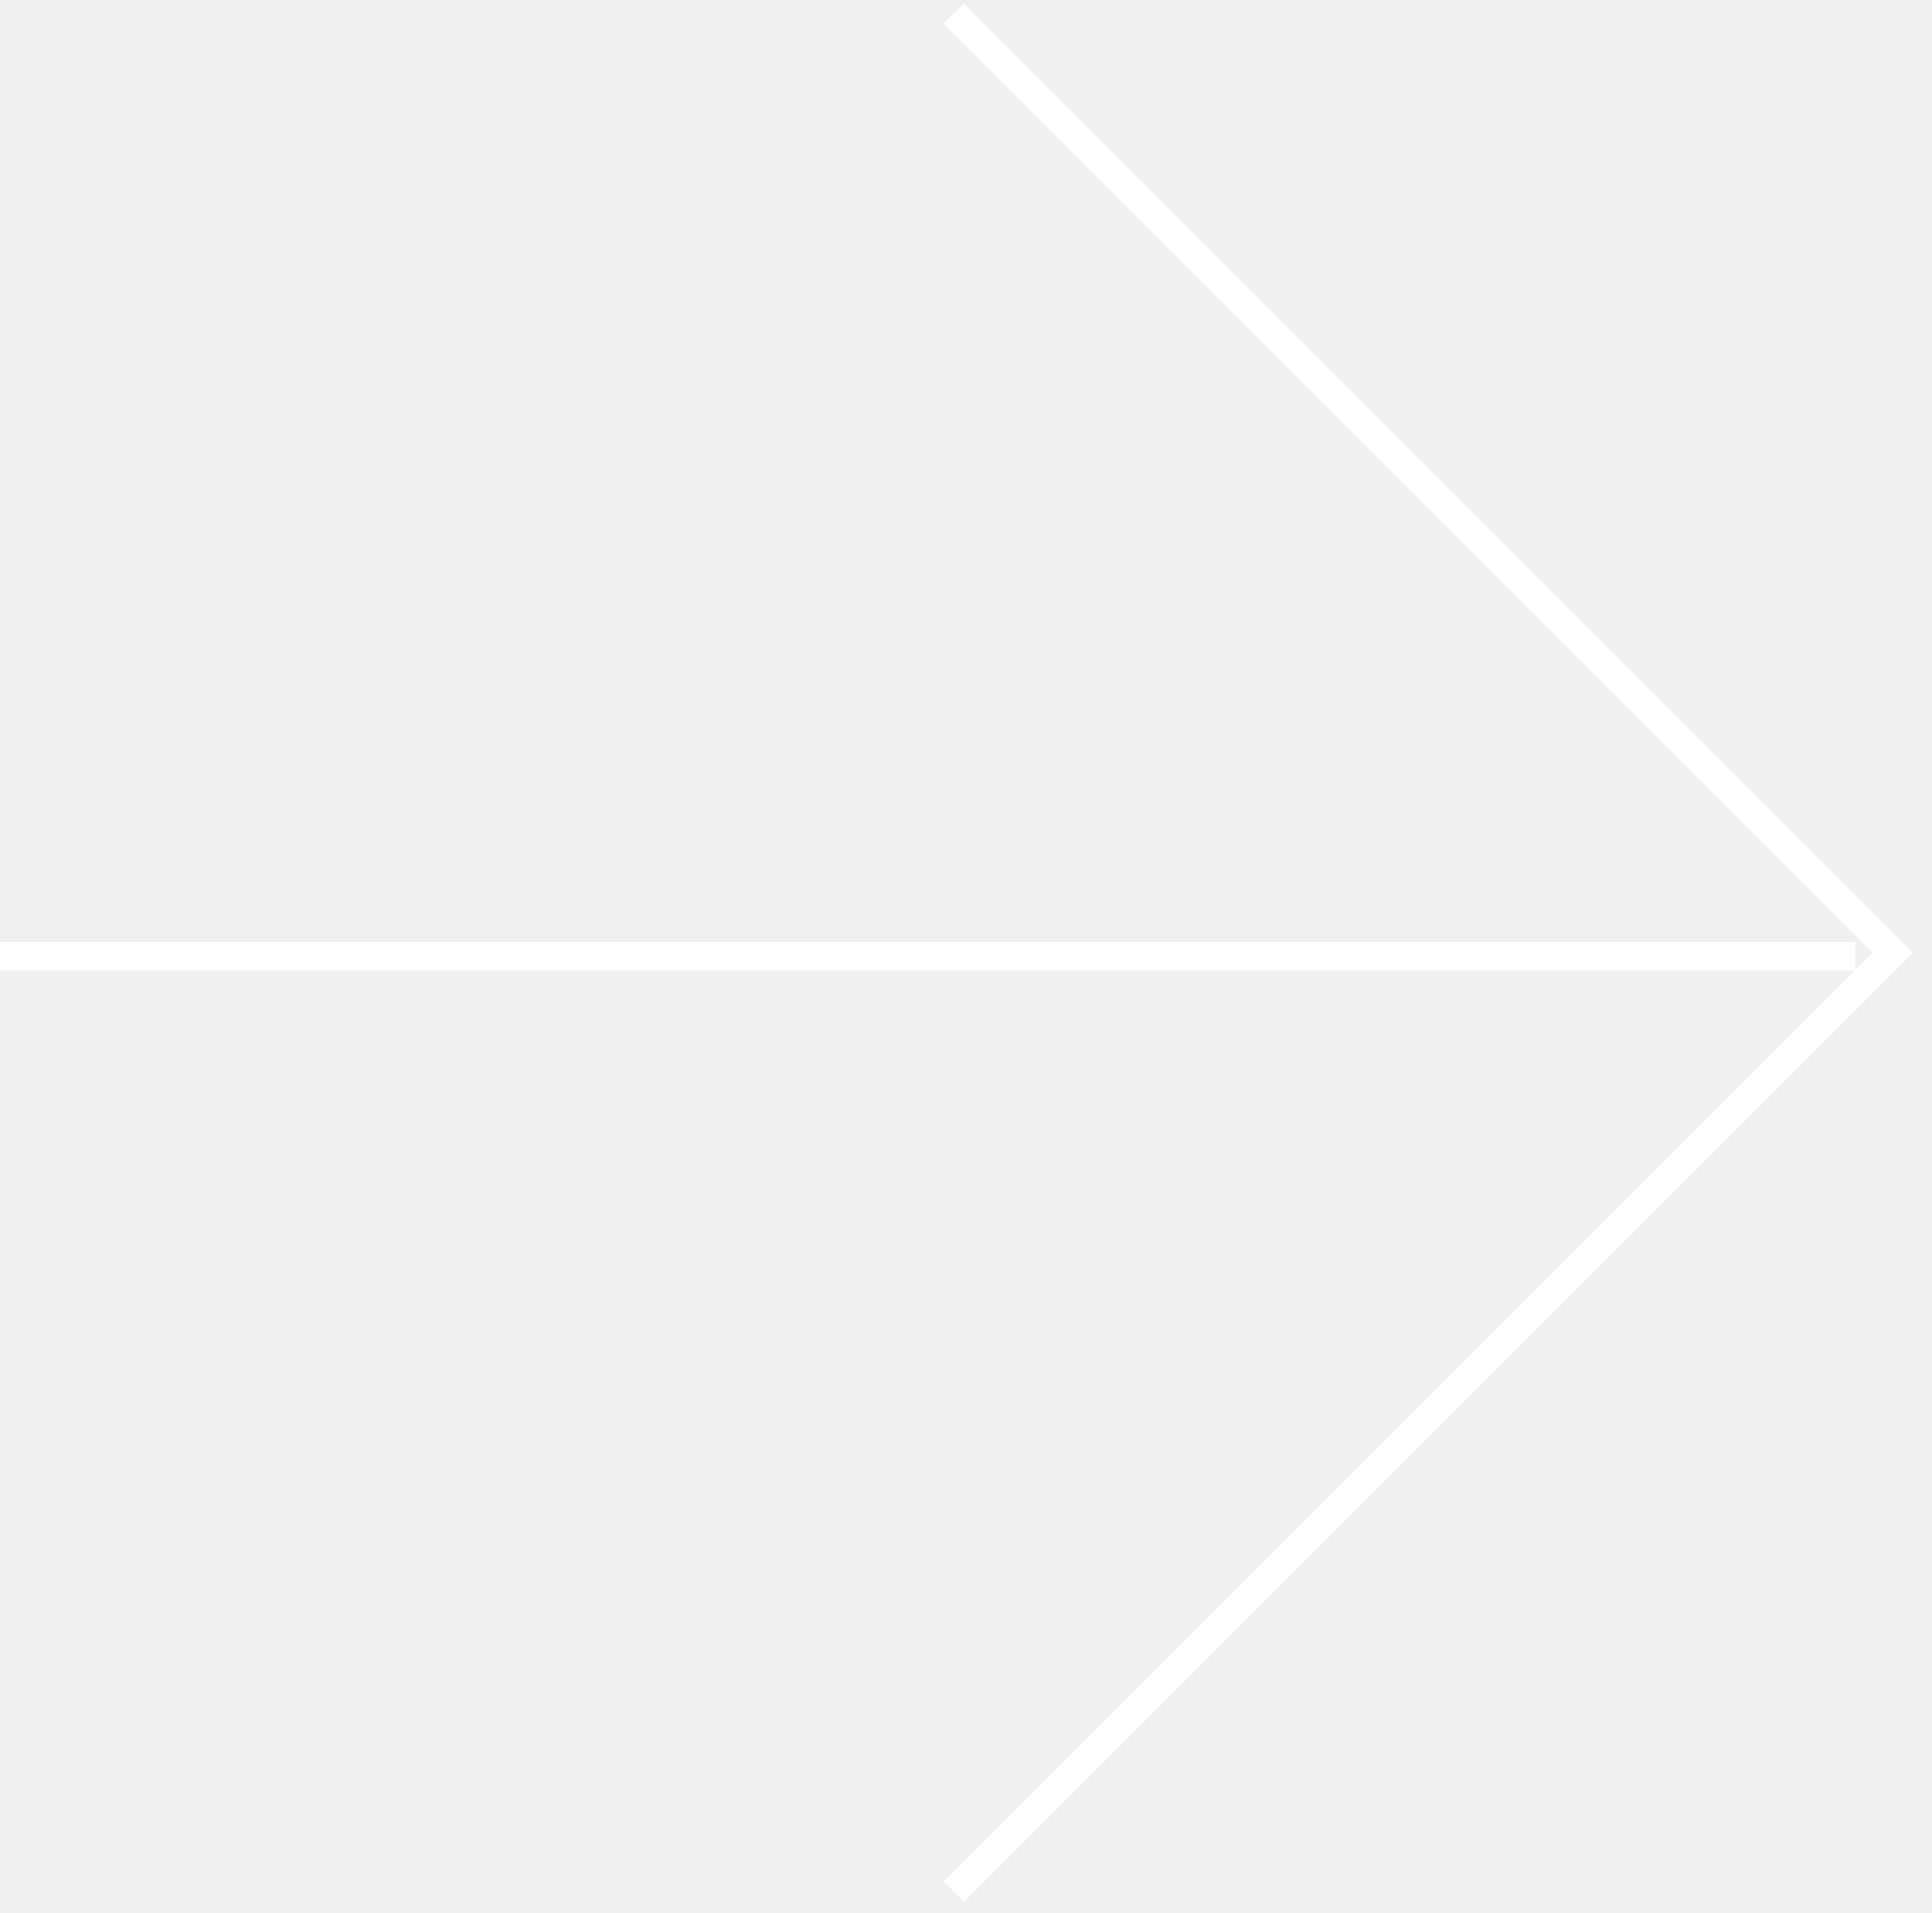
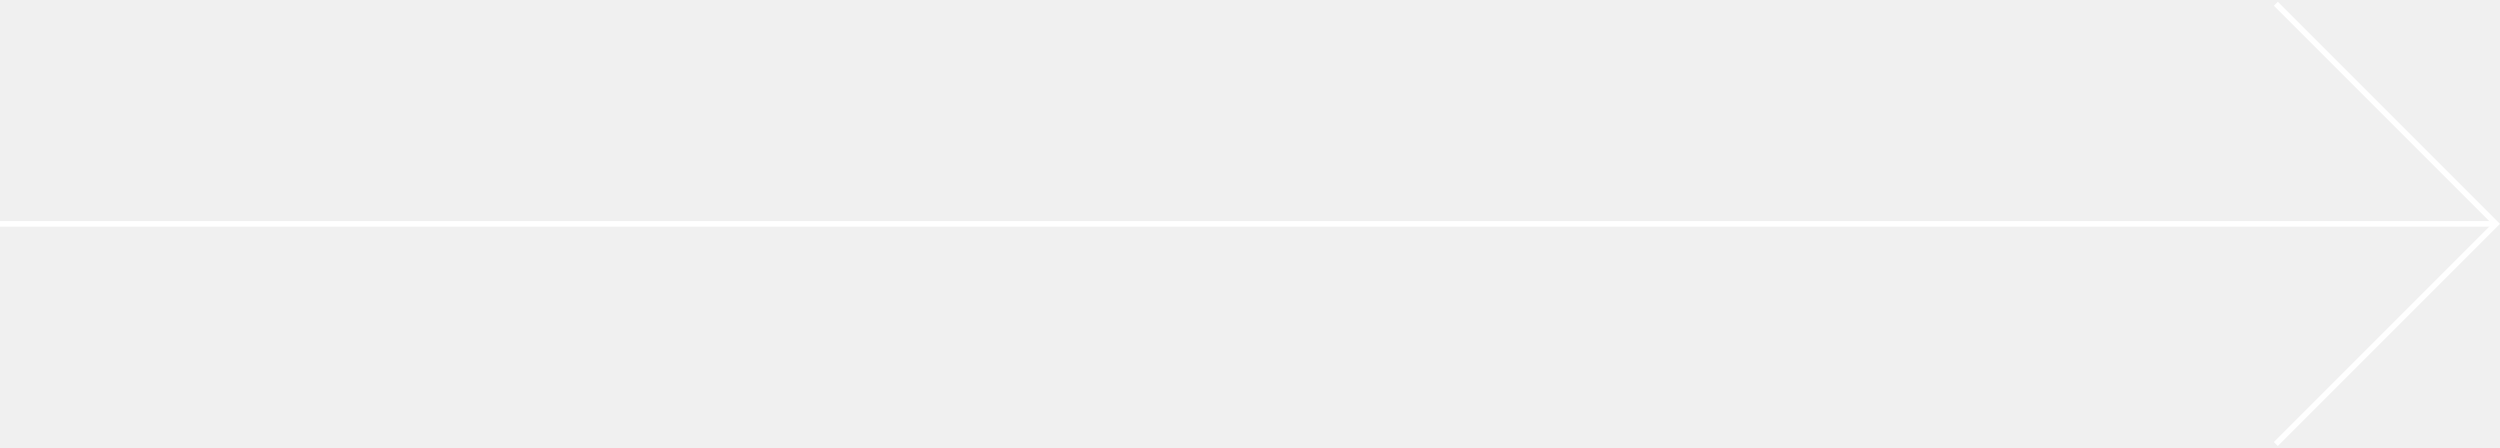
- <svg xmlns="http://www.w3.org/2000/svg" width="101" height="100" viewBox="0 0 101 100" fill="none">
-   <path d="M0 50L97 50" stroke="white" stroke-width="1.5" />
-   <path d="M49.855 0.718L98.949 49.813L49.855 98.907" stroke="white" stroke-width="1.5" />
+ <svg xmlns="http://www.w3.org/2000/svg" width="670" height="120" viewBox="0 0 670 120" fill="none">
+   <line x1="6.55671e-08" y1="60" x2="669" y2="60" stroke="white" stroke-width="1.5" />
+   <path d="M609.928 1L668.928 60L609.928 119" stroke="white" stroke-width="1.5" />
</svg>
